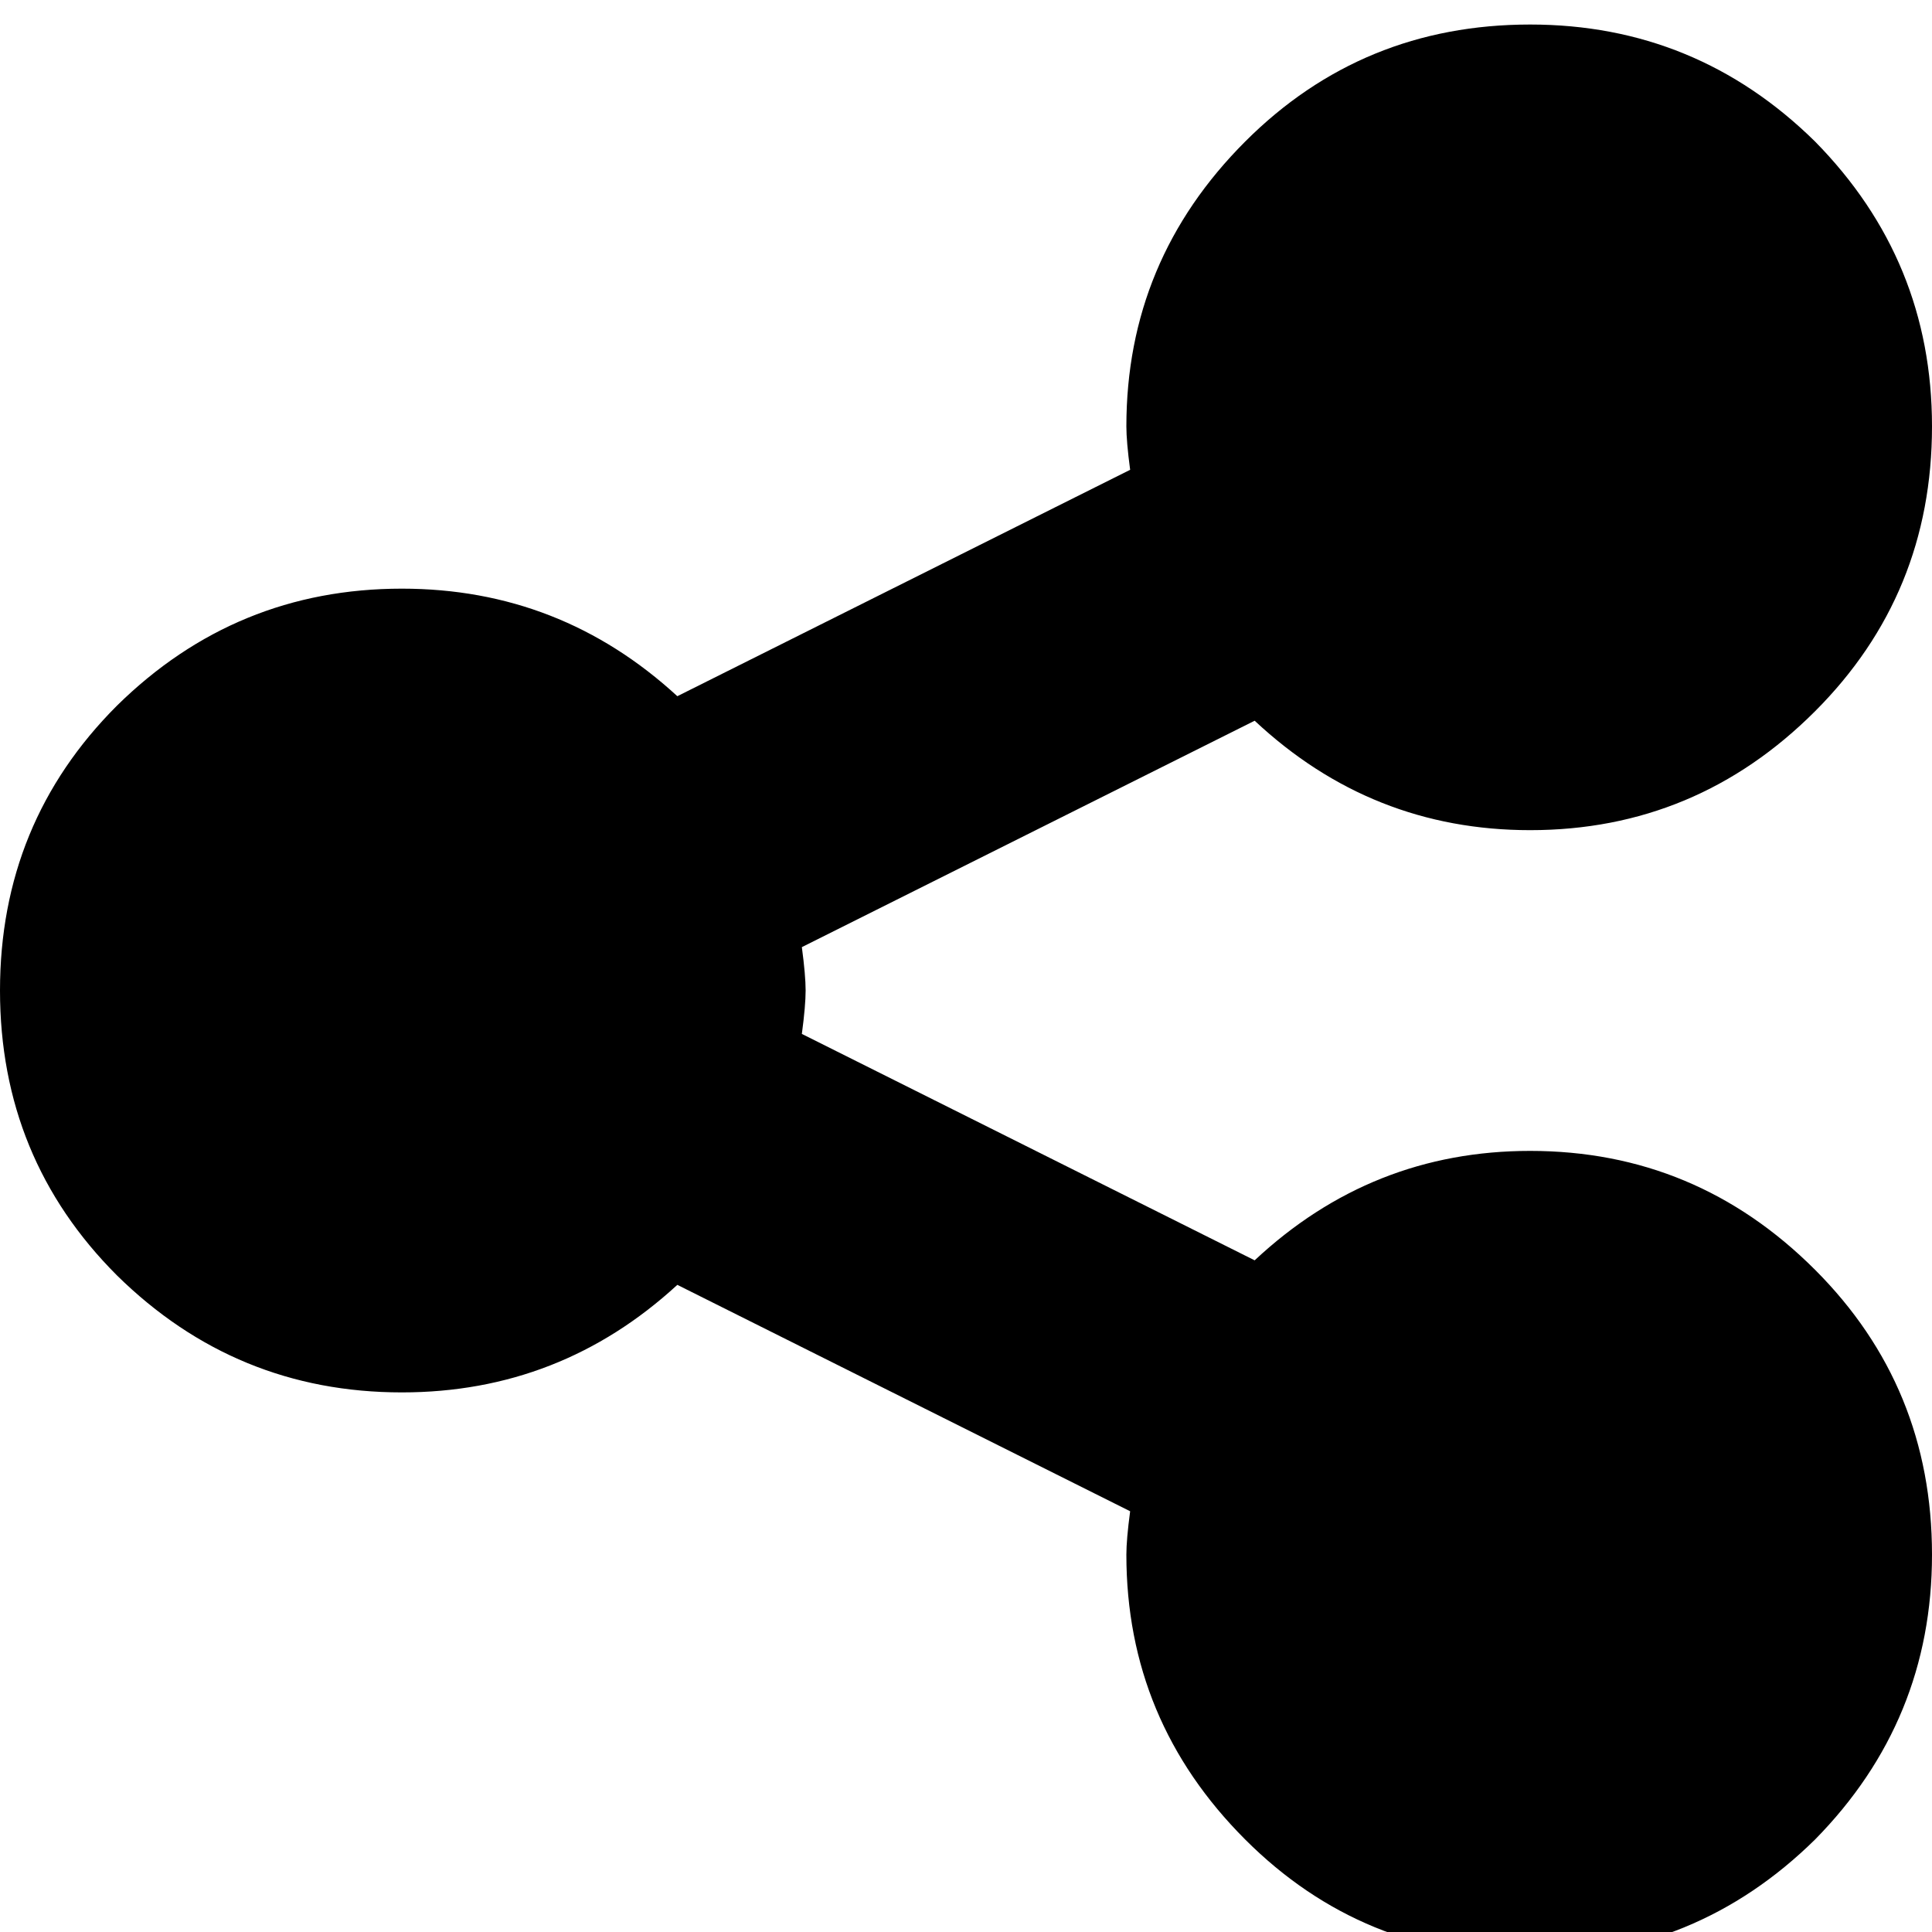
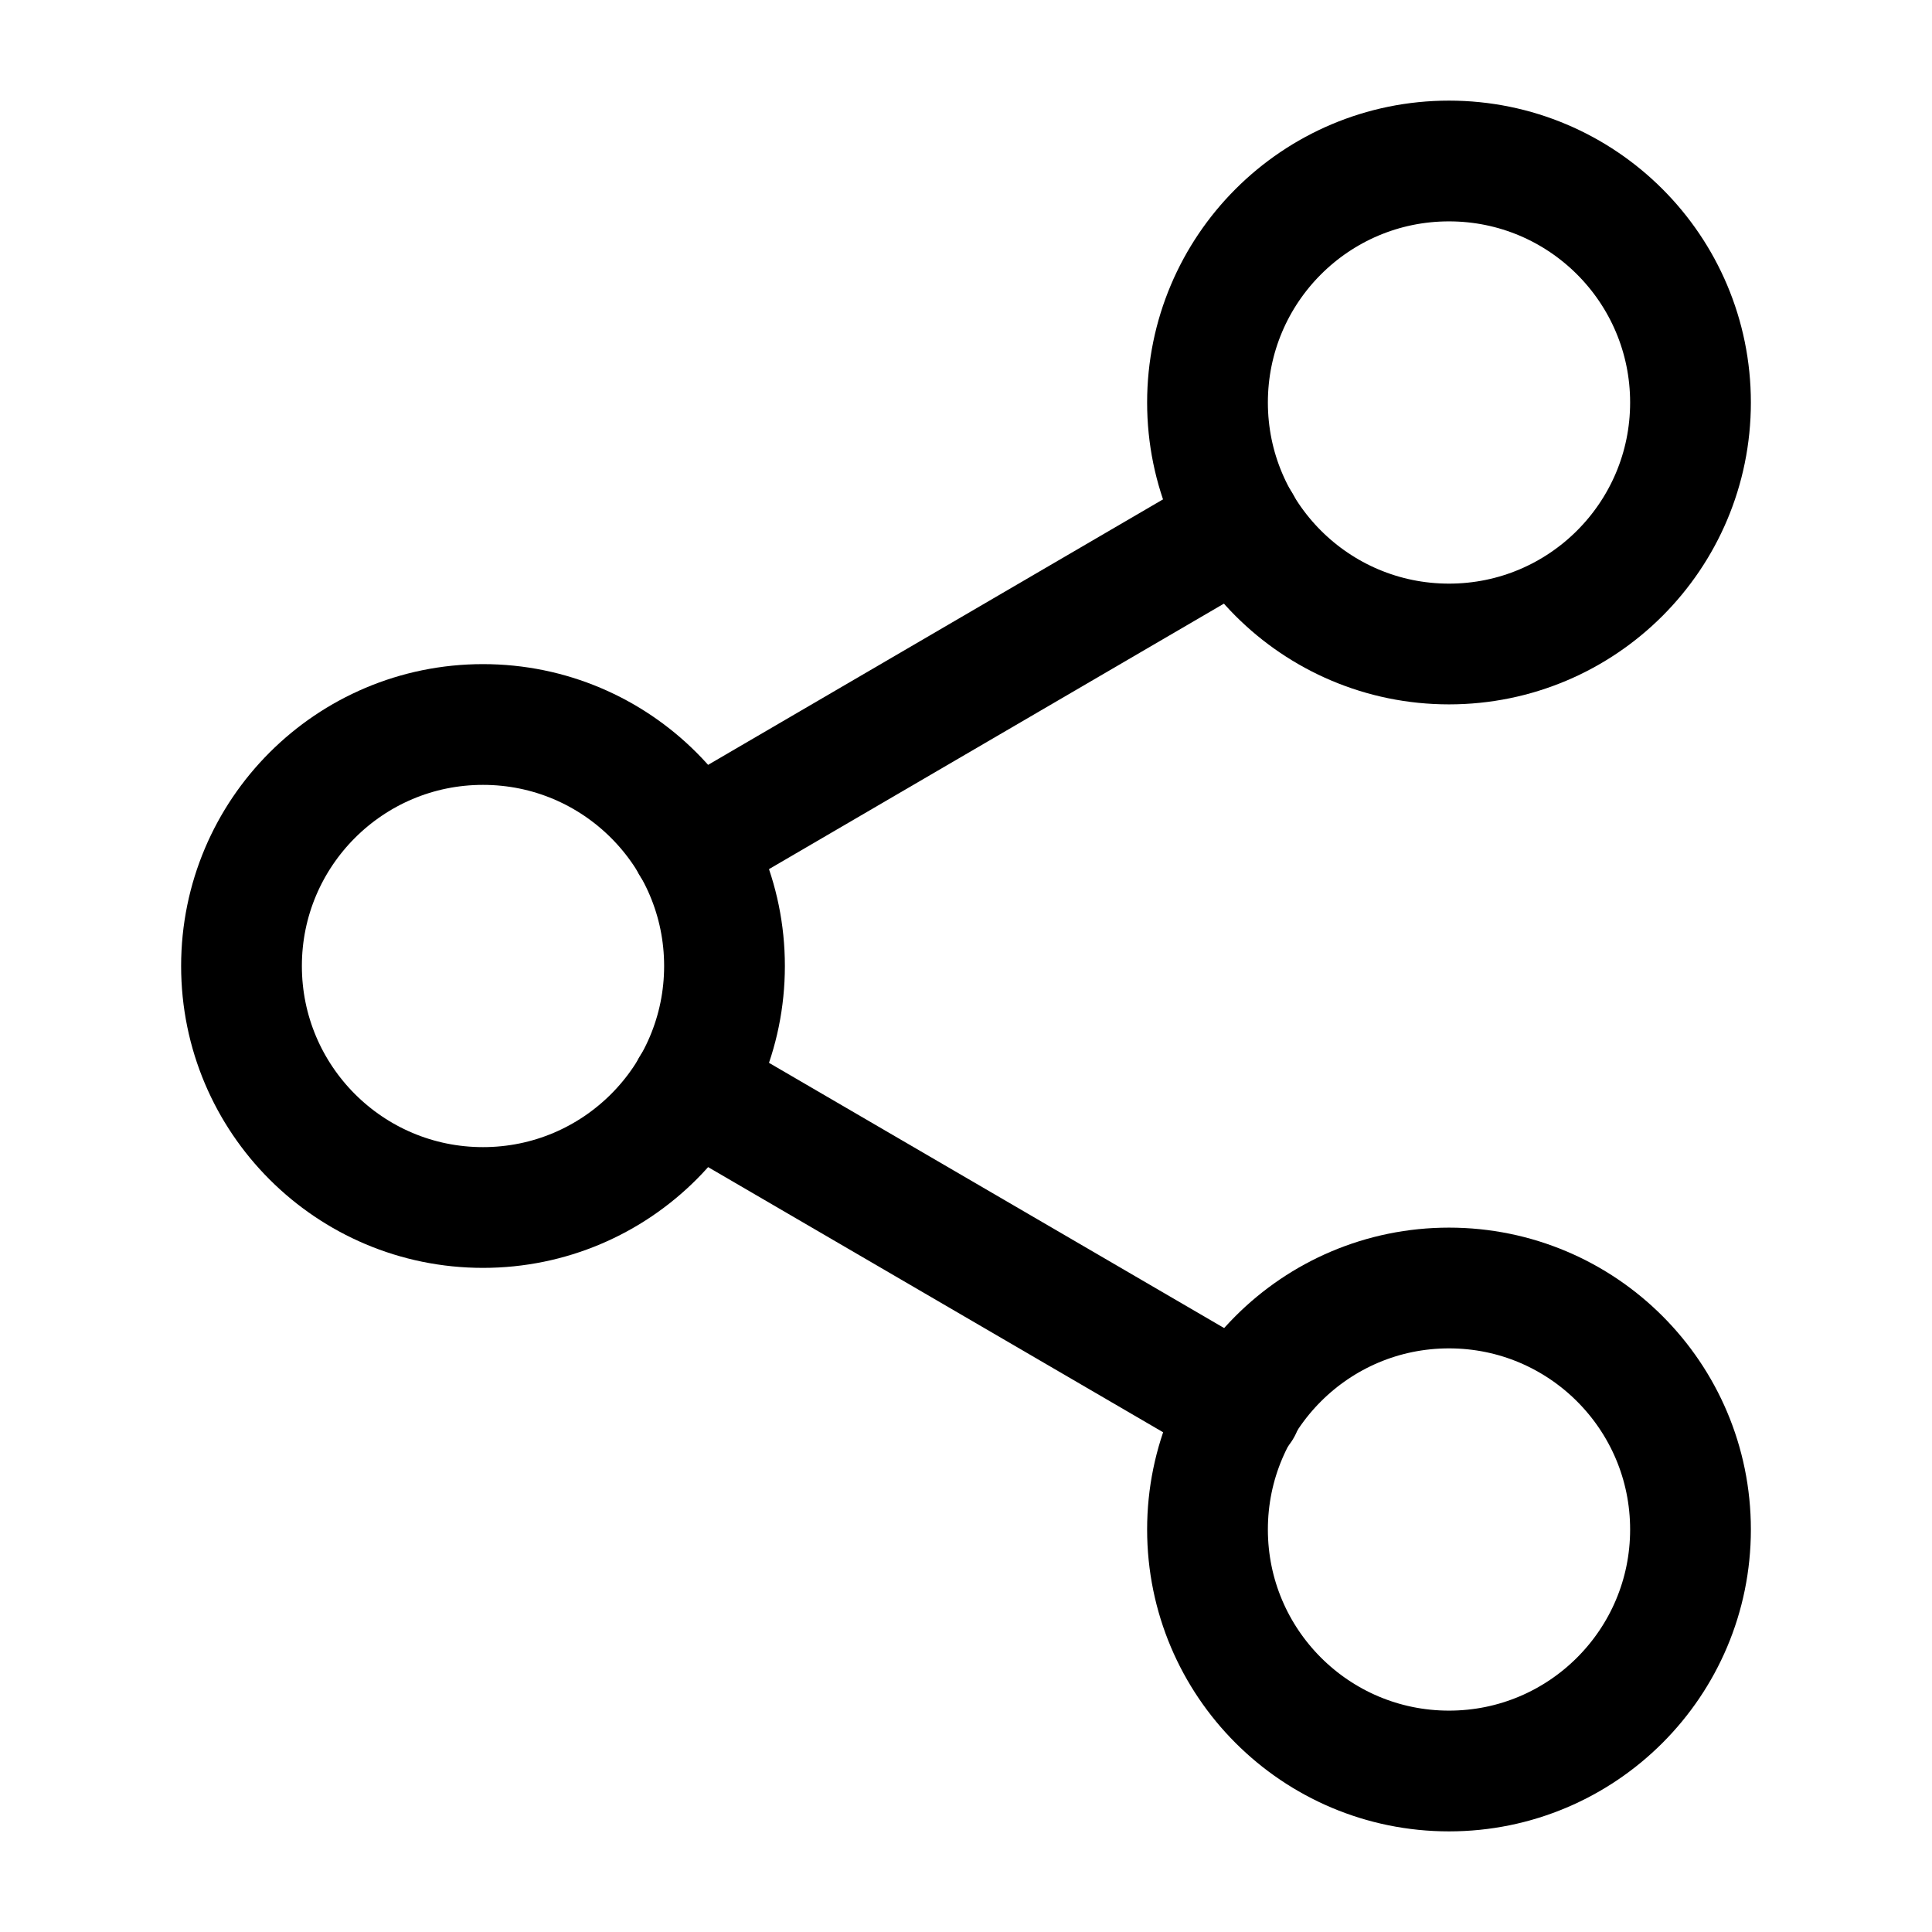
- <svg xmlns="http://www.w3.org/2000/svg" viewBox="0 0 1024 1024" width="32" height="32">
-   <path fill="currentColor" d="M811 610q-84 0-146 58L425 548q2-15 2-23t-2-23l240-120q62 58 146 58 88 0 151-63 62-62 62-151 0-88-62-151-63-62-151-62-89 0-151 62-63 63-63 151 0 8 2 23L359 369q-62-57-146-57-88 0-151 62Q0 436 0 525t62 151q63 62 151 62 84 0 146-57l240 120q-2 15-2 23 0 88 63 151 62 62 151 62 88 0 151-62 62-63 62-151 0-89-62-151-63-63-151-63z" />
+ <svg xmlns="http://www.w3.org/2000/svg" viewBox="0 0 24 24" fill="none" stroke="currentColor" stroke-width="1.5" stroke-linecap="round" stroke-linejoin="round">
+   <circle cx="18" cy="5" r="3" />
+   <circle cx="6" cy="12" r="3" />
+   <circle cx="18" cy="19" r="3" />
+   <line x1="8.59" y1="13.51" x2="15.42" y2="17.49" />
+   <line x1="15.41" y1="6.51" x2="8.59" y2="10.49" />
</svg>
